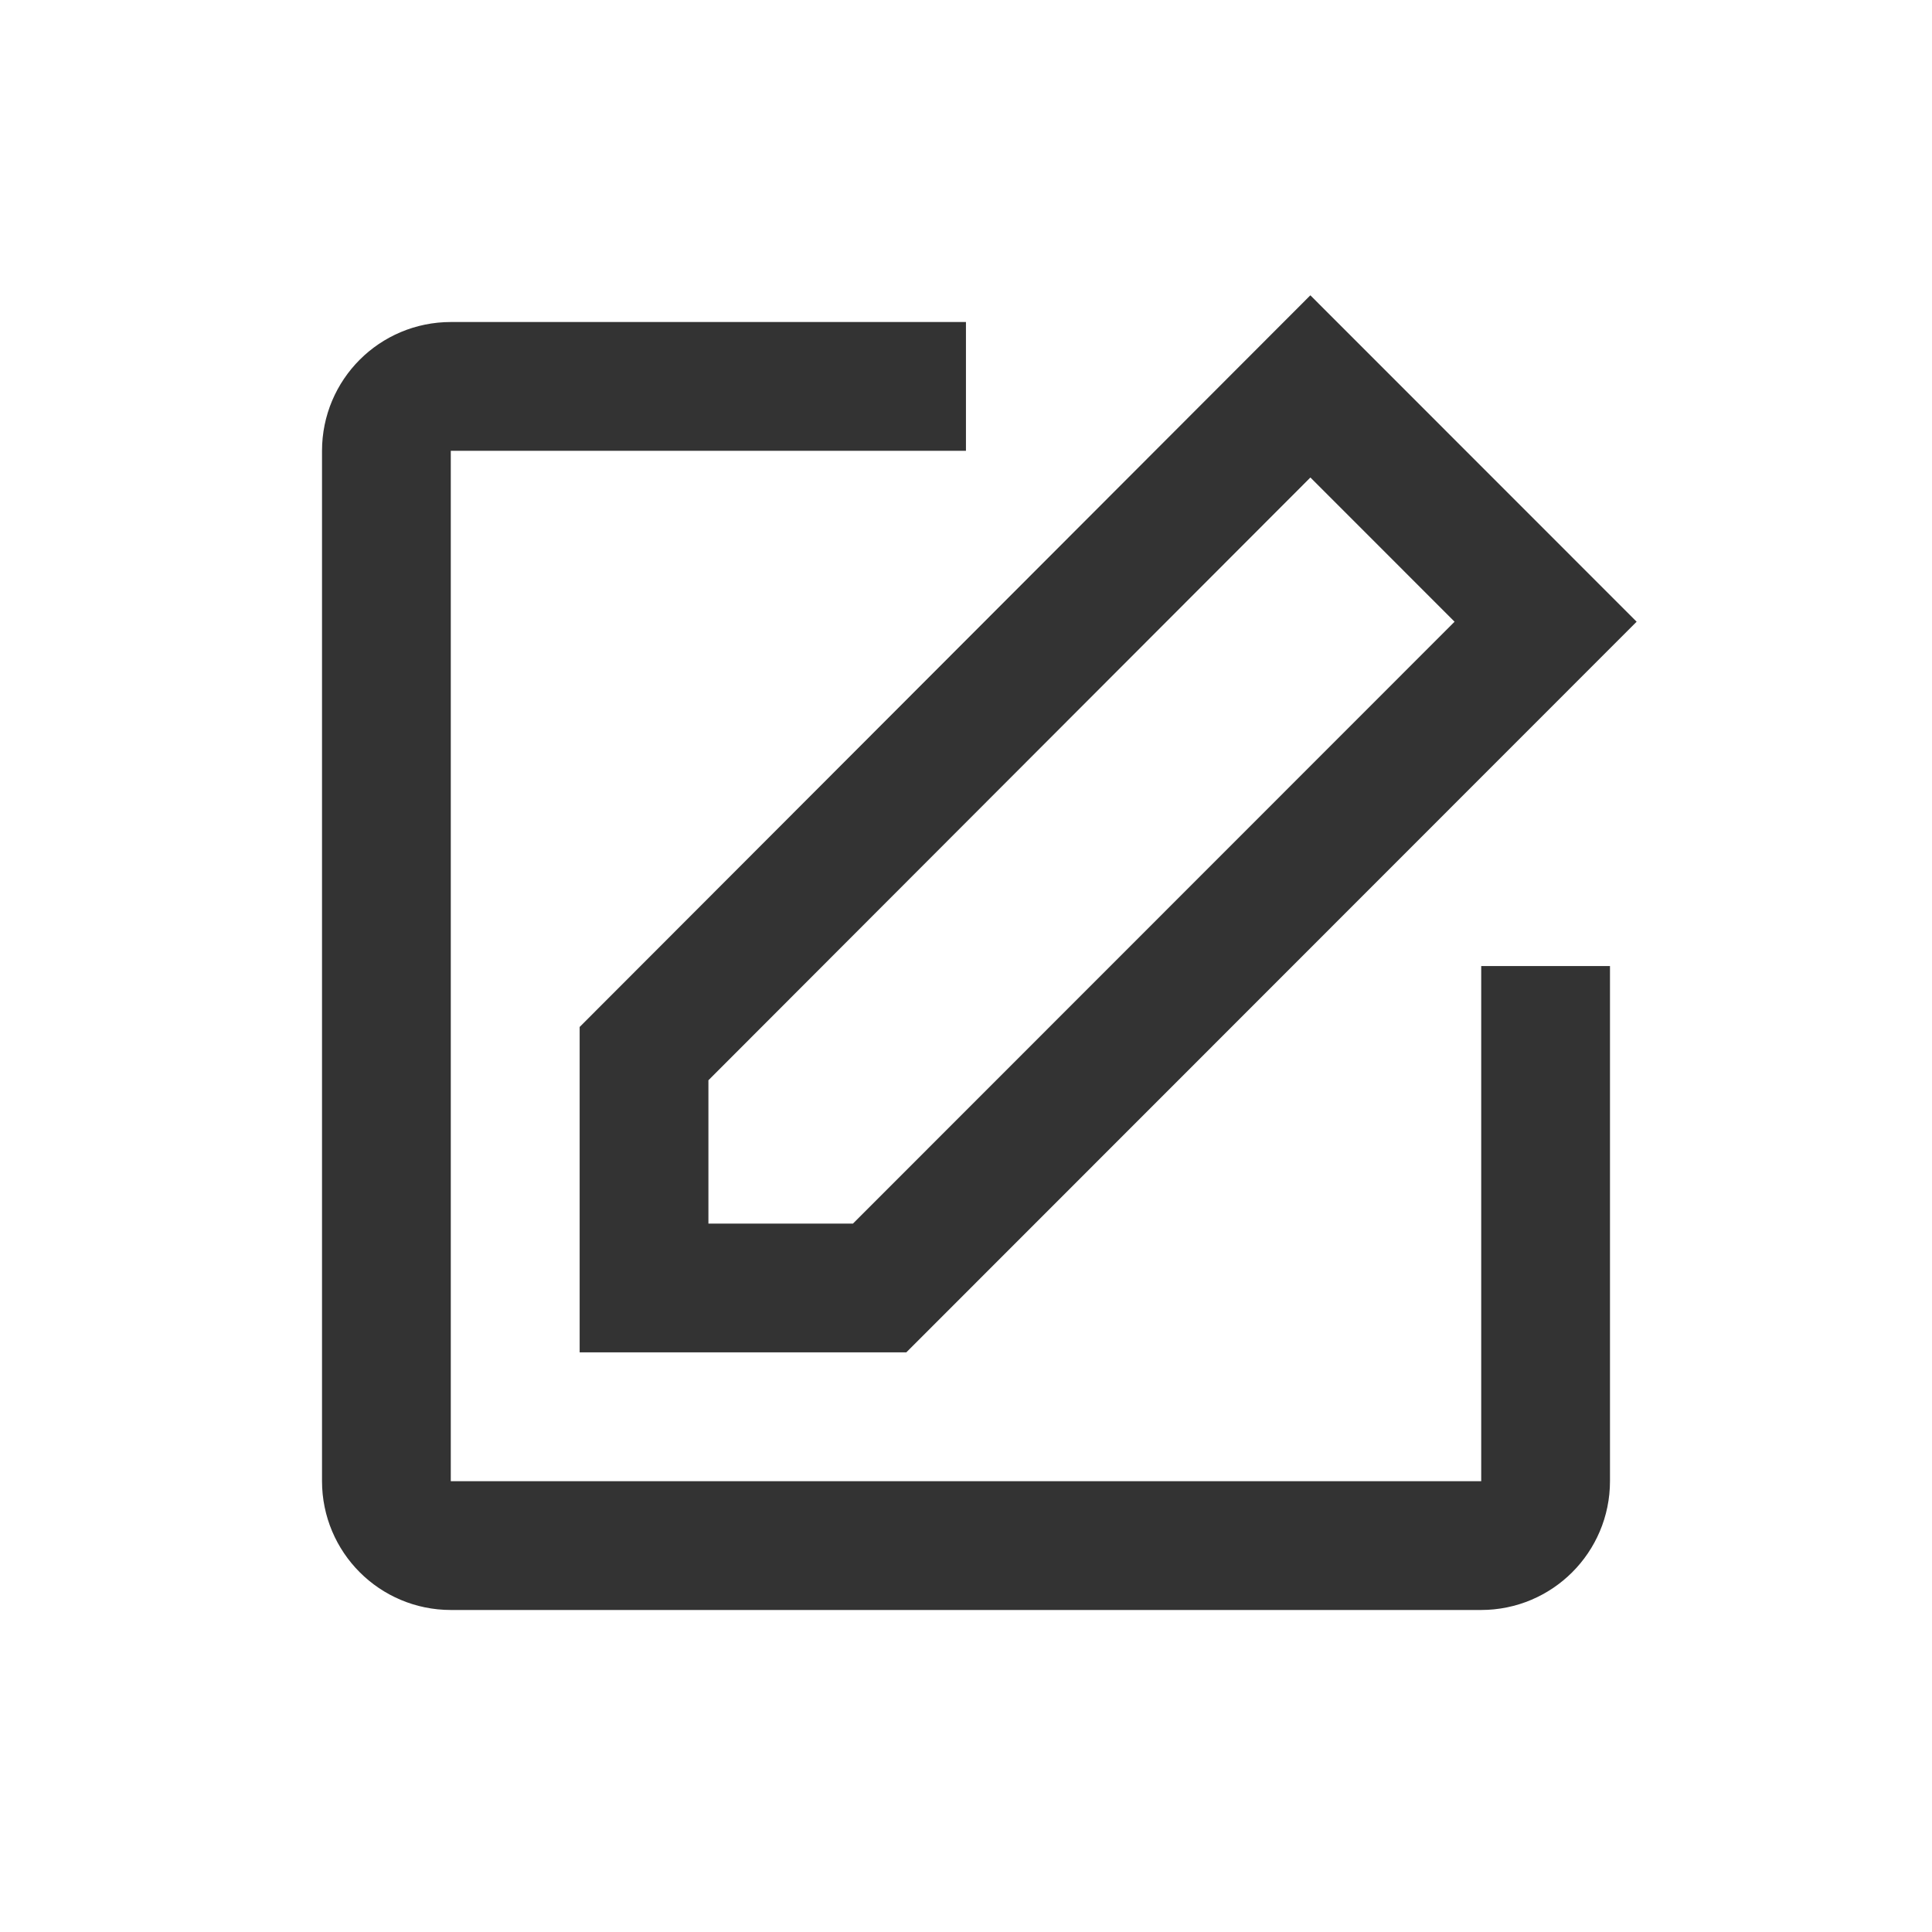
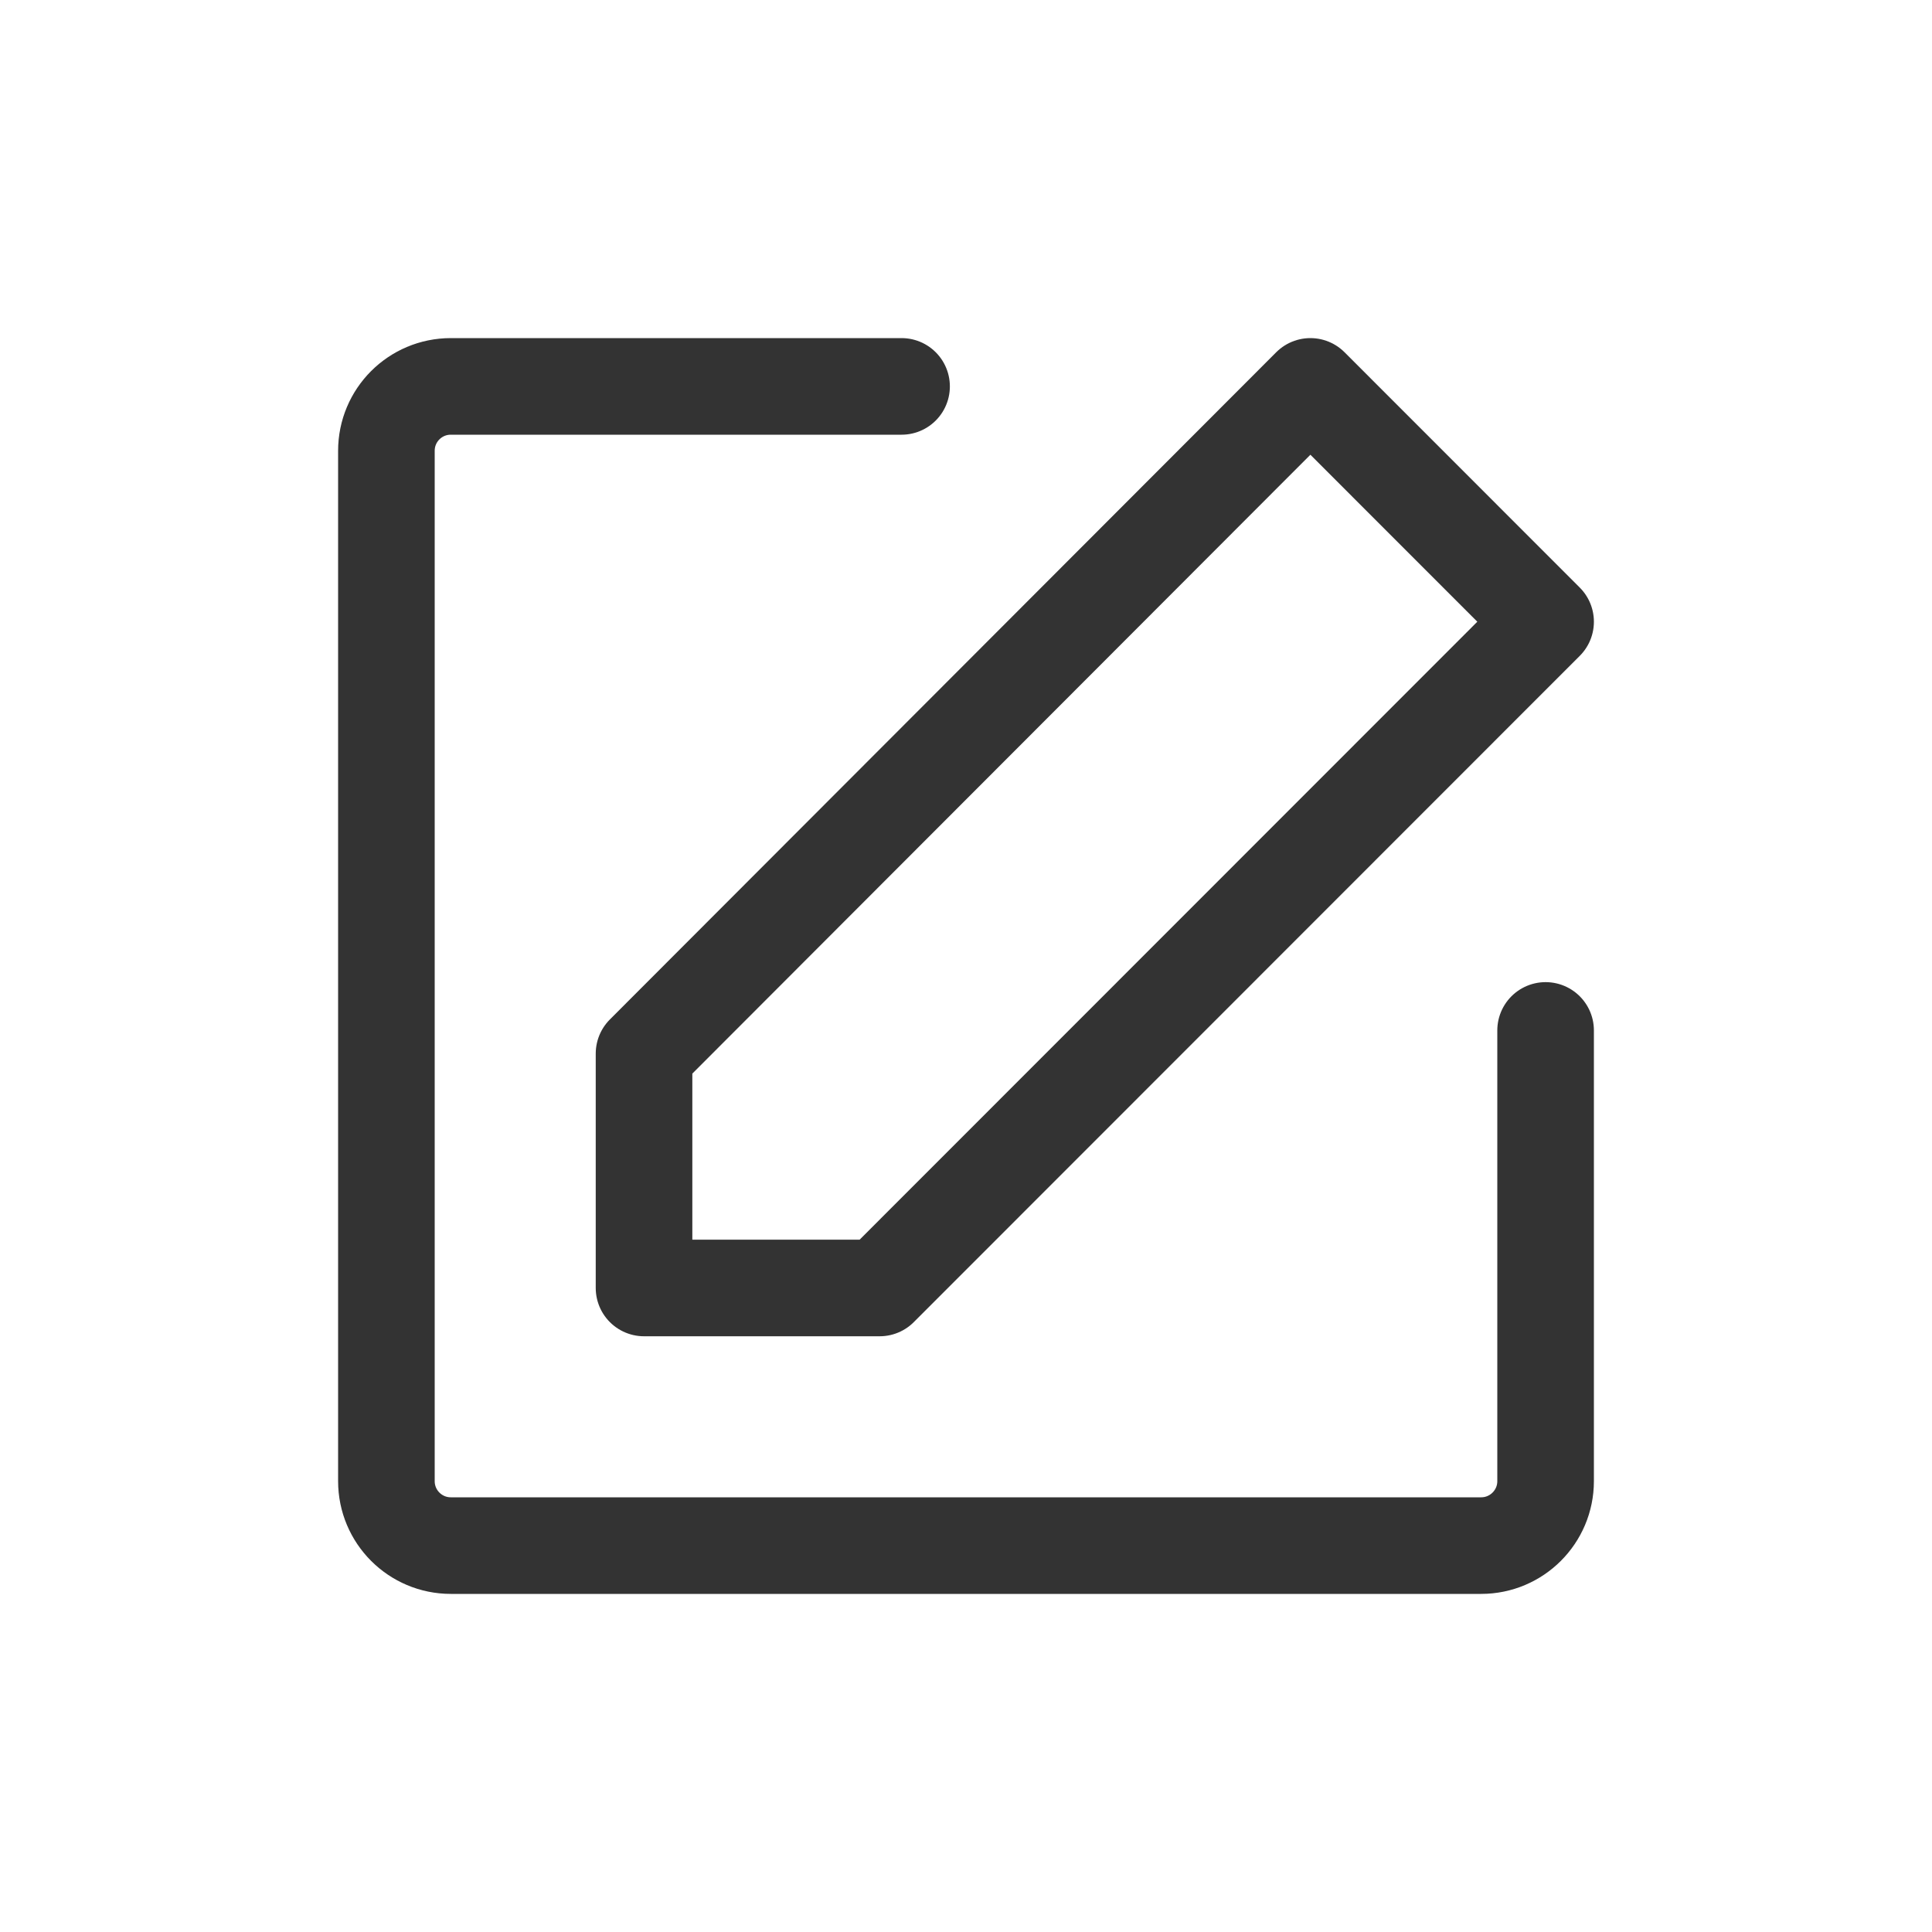
<svg xmlns="http://www.w3.org/2000/svg" width="20" height="20" viewBox="0 0 20 20" fill="none">
-   <path d="M16 10.667V15.333C16 15.701 15.701 16 15.333 16H4.667C4.298 16 4 15.701 4 15.333V4.667C4 4.298 4.298 4 4.667 4H9.333" stroke="#333333" stroke-width="1.333" stroke-linecap="square" />
-   <path d="M6.667 10.907V13.333H9.106L16 6.436L13.565 4L6.667 10.907Z" stroke="#333333" stroke-width="1.333" />
+   <path d="M16 10.667V15.333C16 15.701 15.701 16 15.333 16H4.667C4.298 16 4 15.701 4 15.333V4.667C4 4.298 4.298 4 4.667 4H9.333" stroke="#333333" stroke-linecap="round" stroke-linejoin="round" />
+   <path d="M6.667 10.907V13.333H9.106L16 6.436L13.565 4L6.667 10.907Z" stroke="#333333" stroke-linejoin="round" />
</svg>
